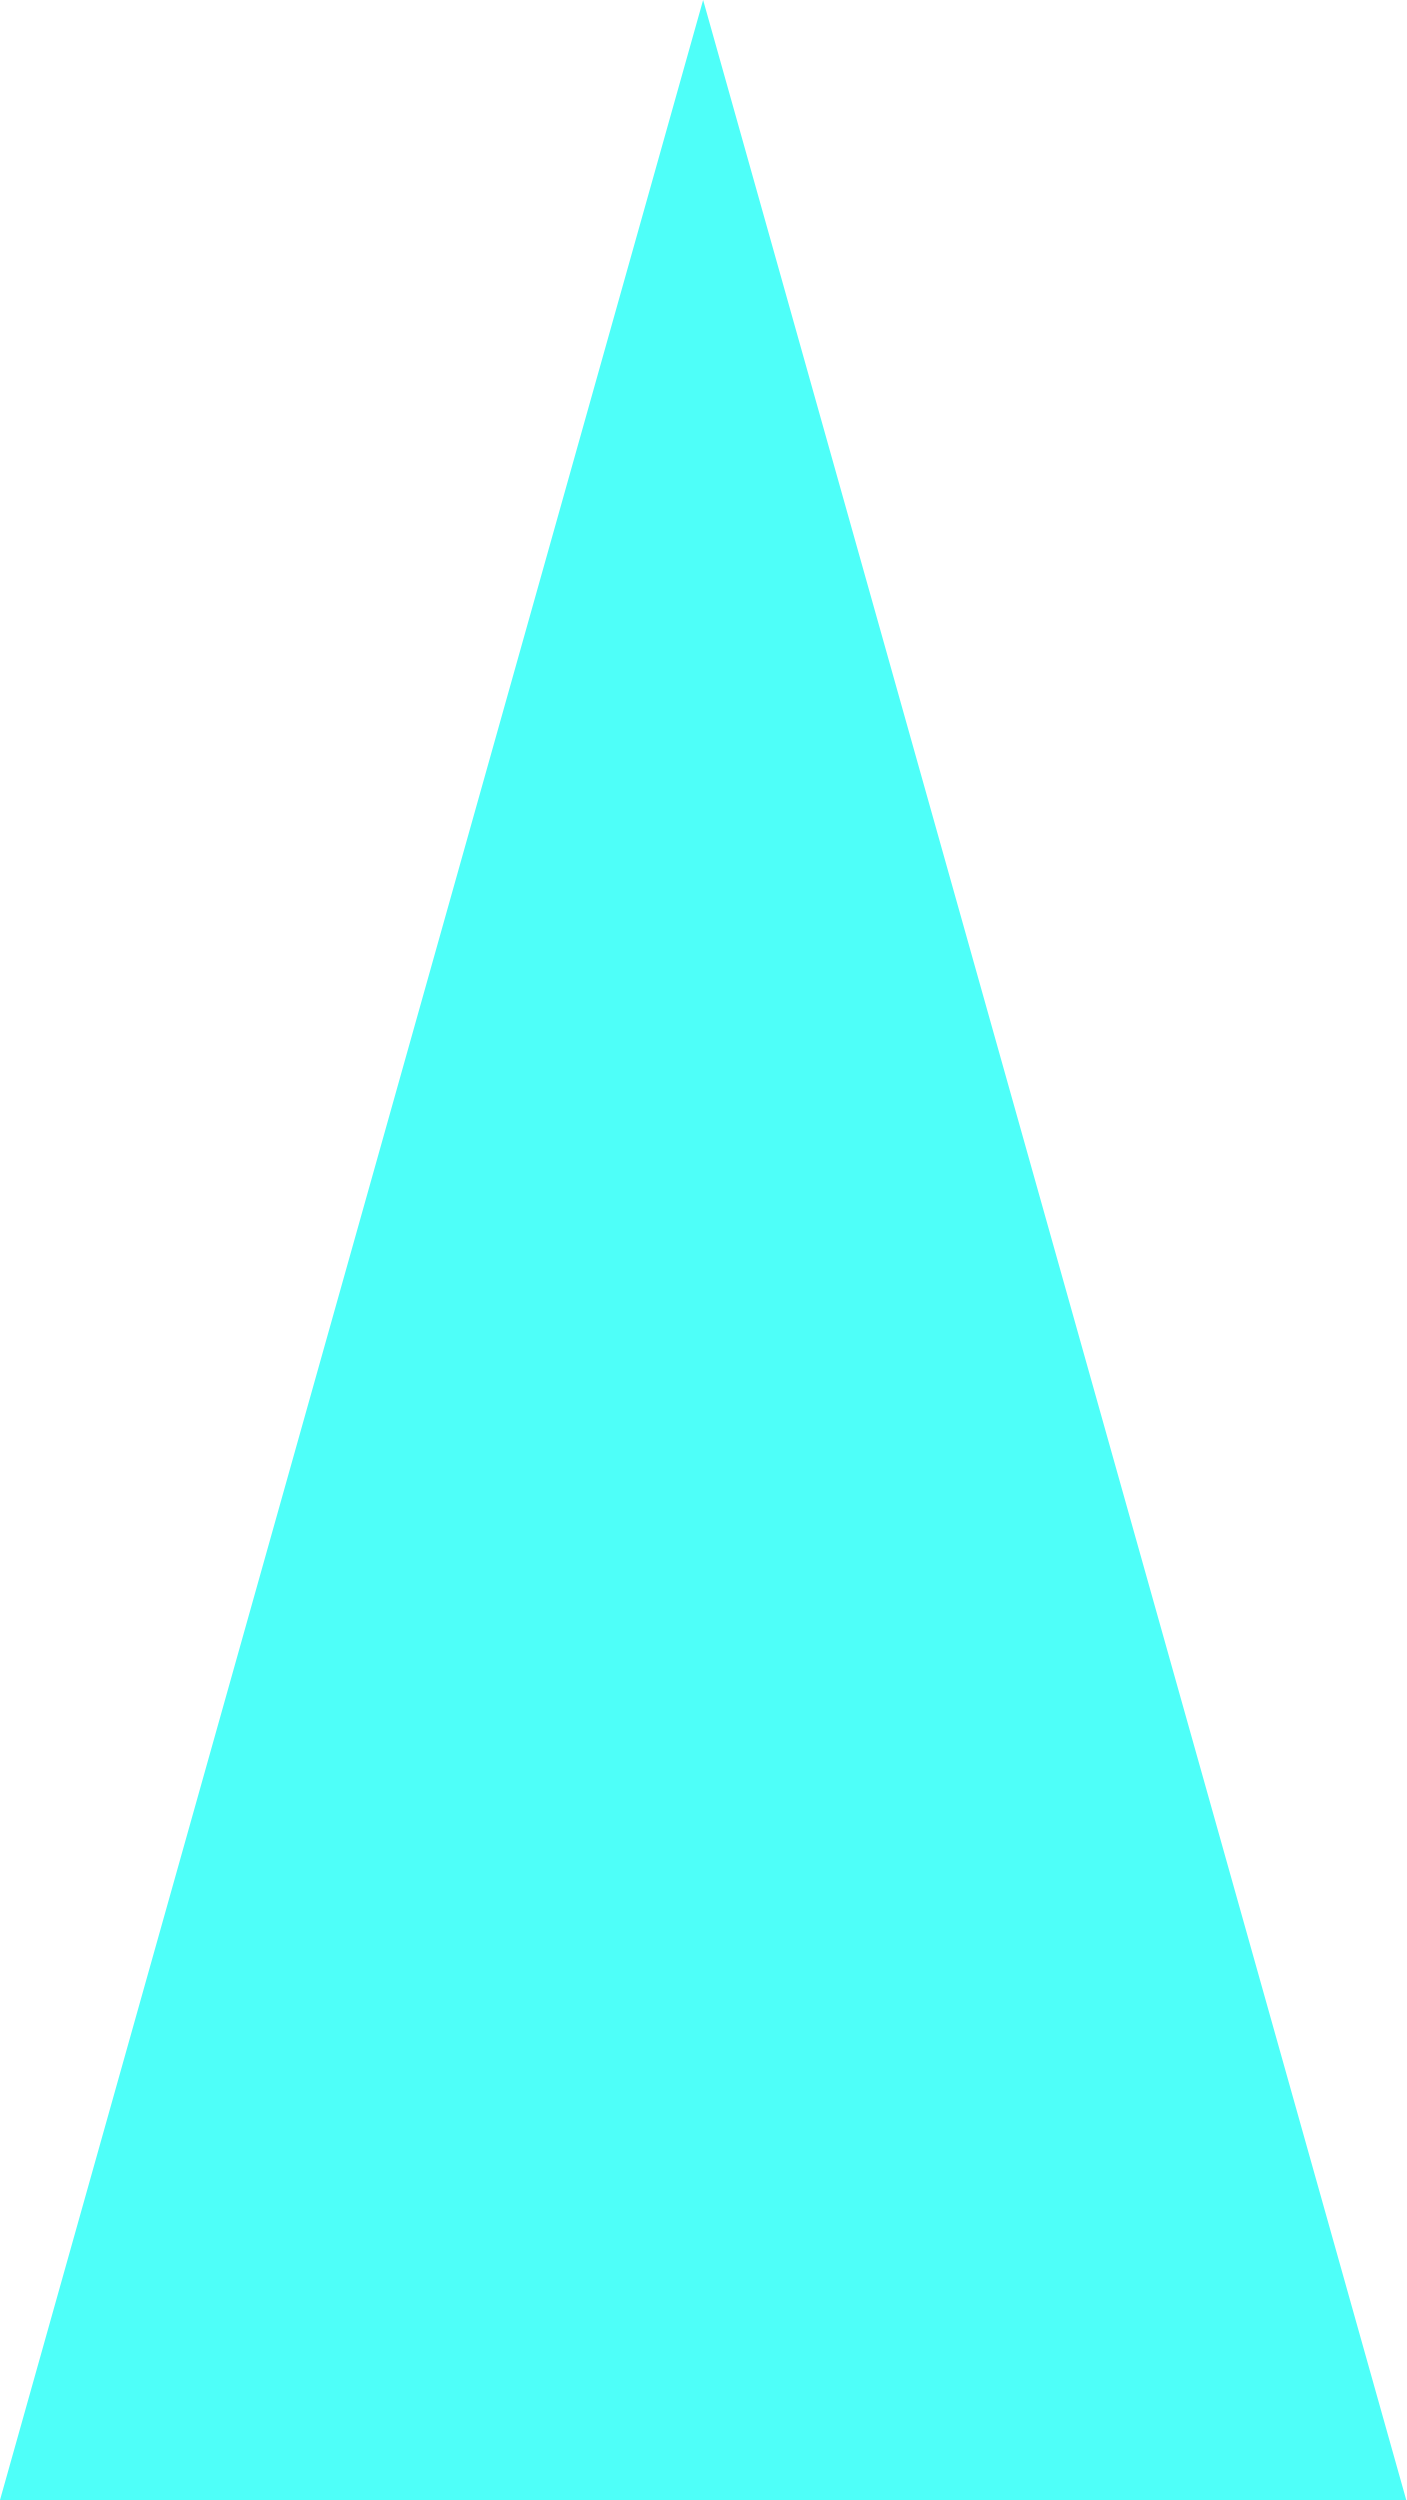
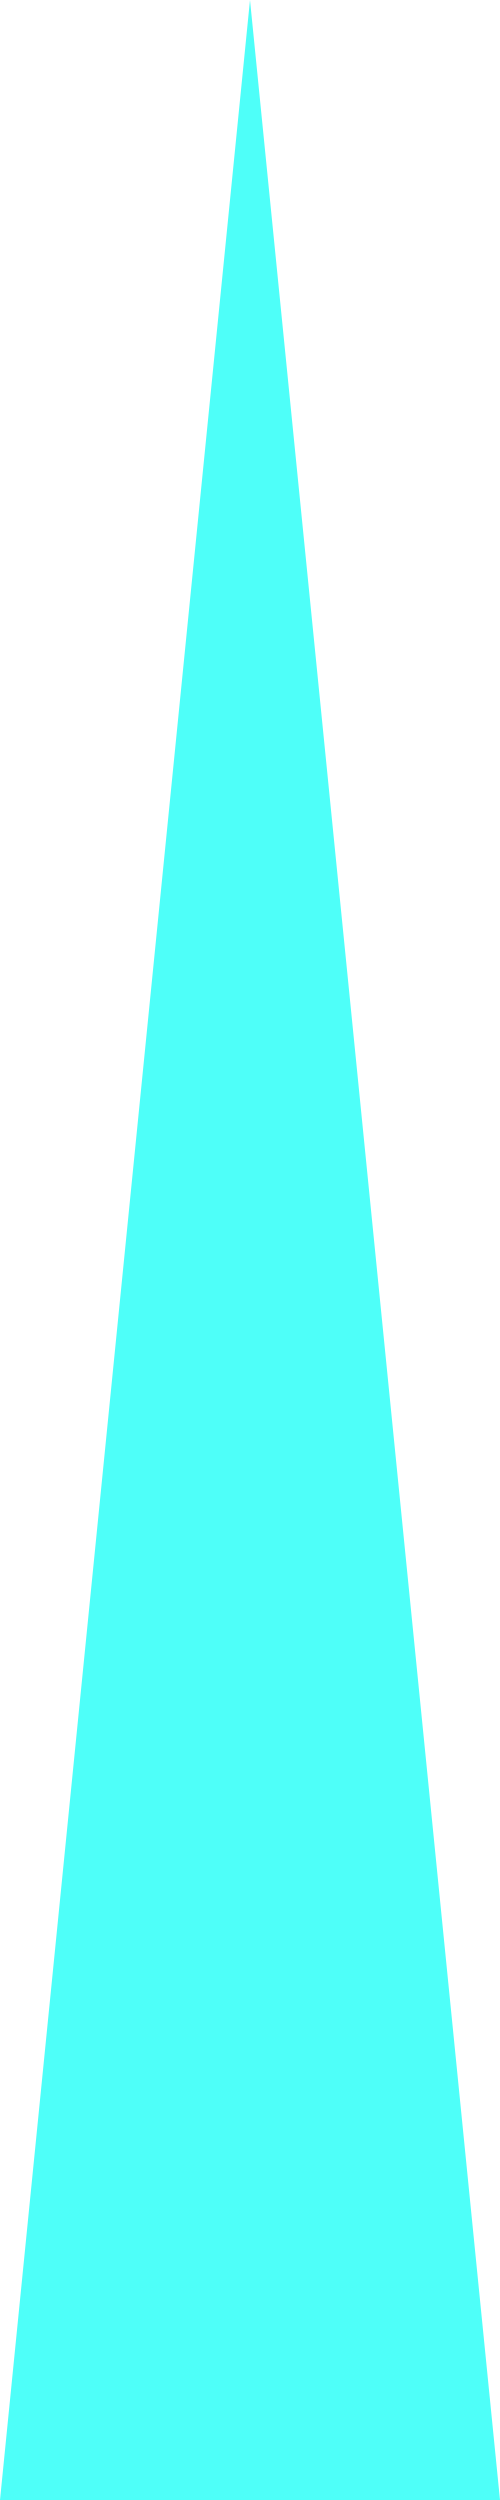
- <svg xmlns="http://www.w3.org/2000/svg" version="1.1" id="Camada_1" x="0px" y="0px" viewBox="0 0 1080 1920" style="enable-background:new 0 0 1080 1920;" xml:space="preserve">
+ <svg xmlns="http://www.w3.org/2000/svg" version="1.1" id="Camada_1" x="0px" y="0px" viewBox="0 0 1000 5000" style="enable-background:new 0 0 1000 5000;" xml:space="preserve">
  <style type="text/css">
	.st0{fill:#4EFFF9;}
</style>
-   <polygon class="st0" points="540,0 0,1920 1080,1920 " />
+   <polygon class="st0" points="500,0 0,5000 1000,5000 " />
</svg>
